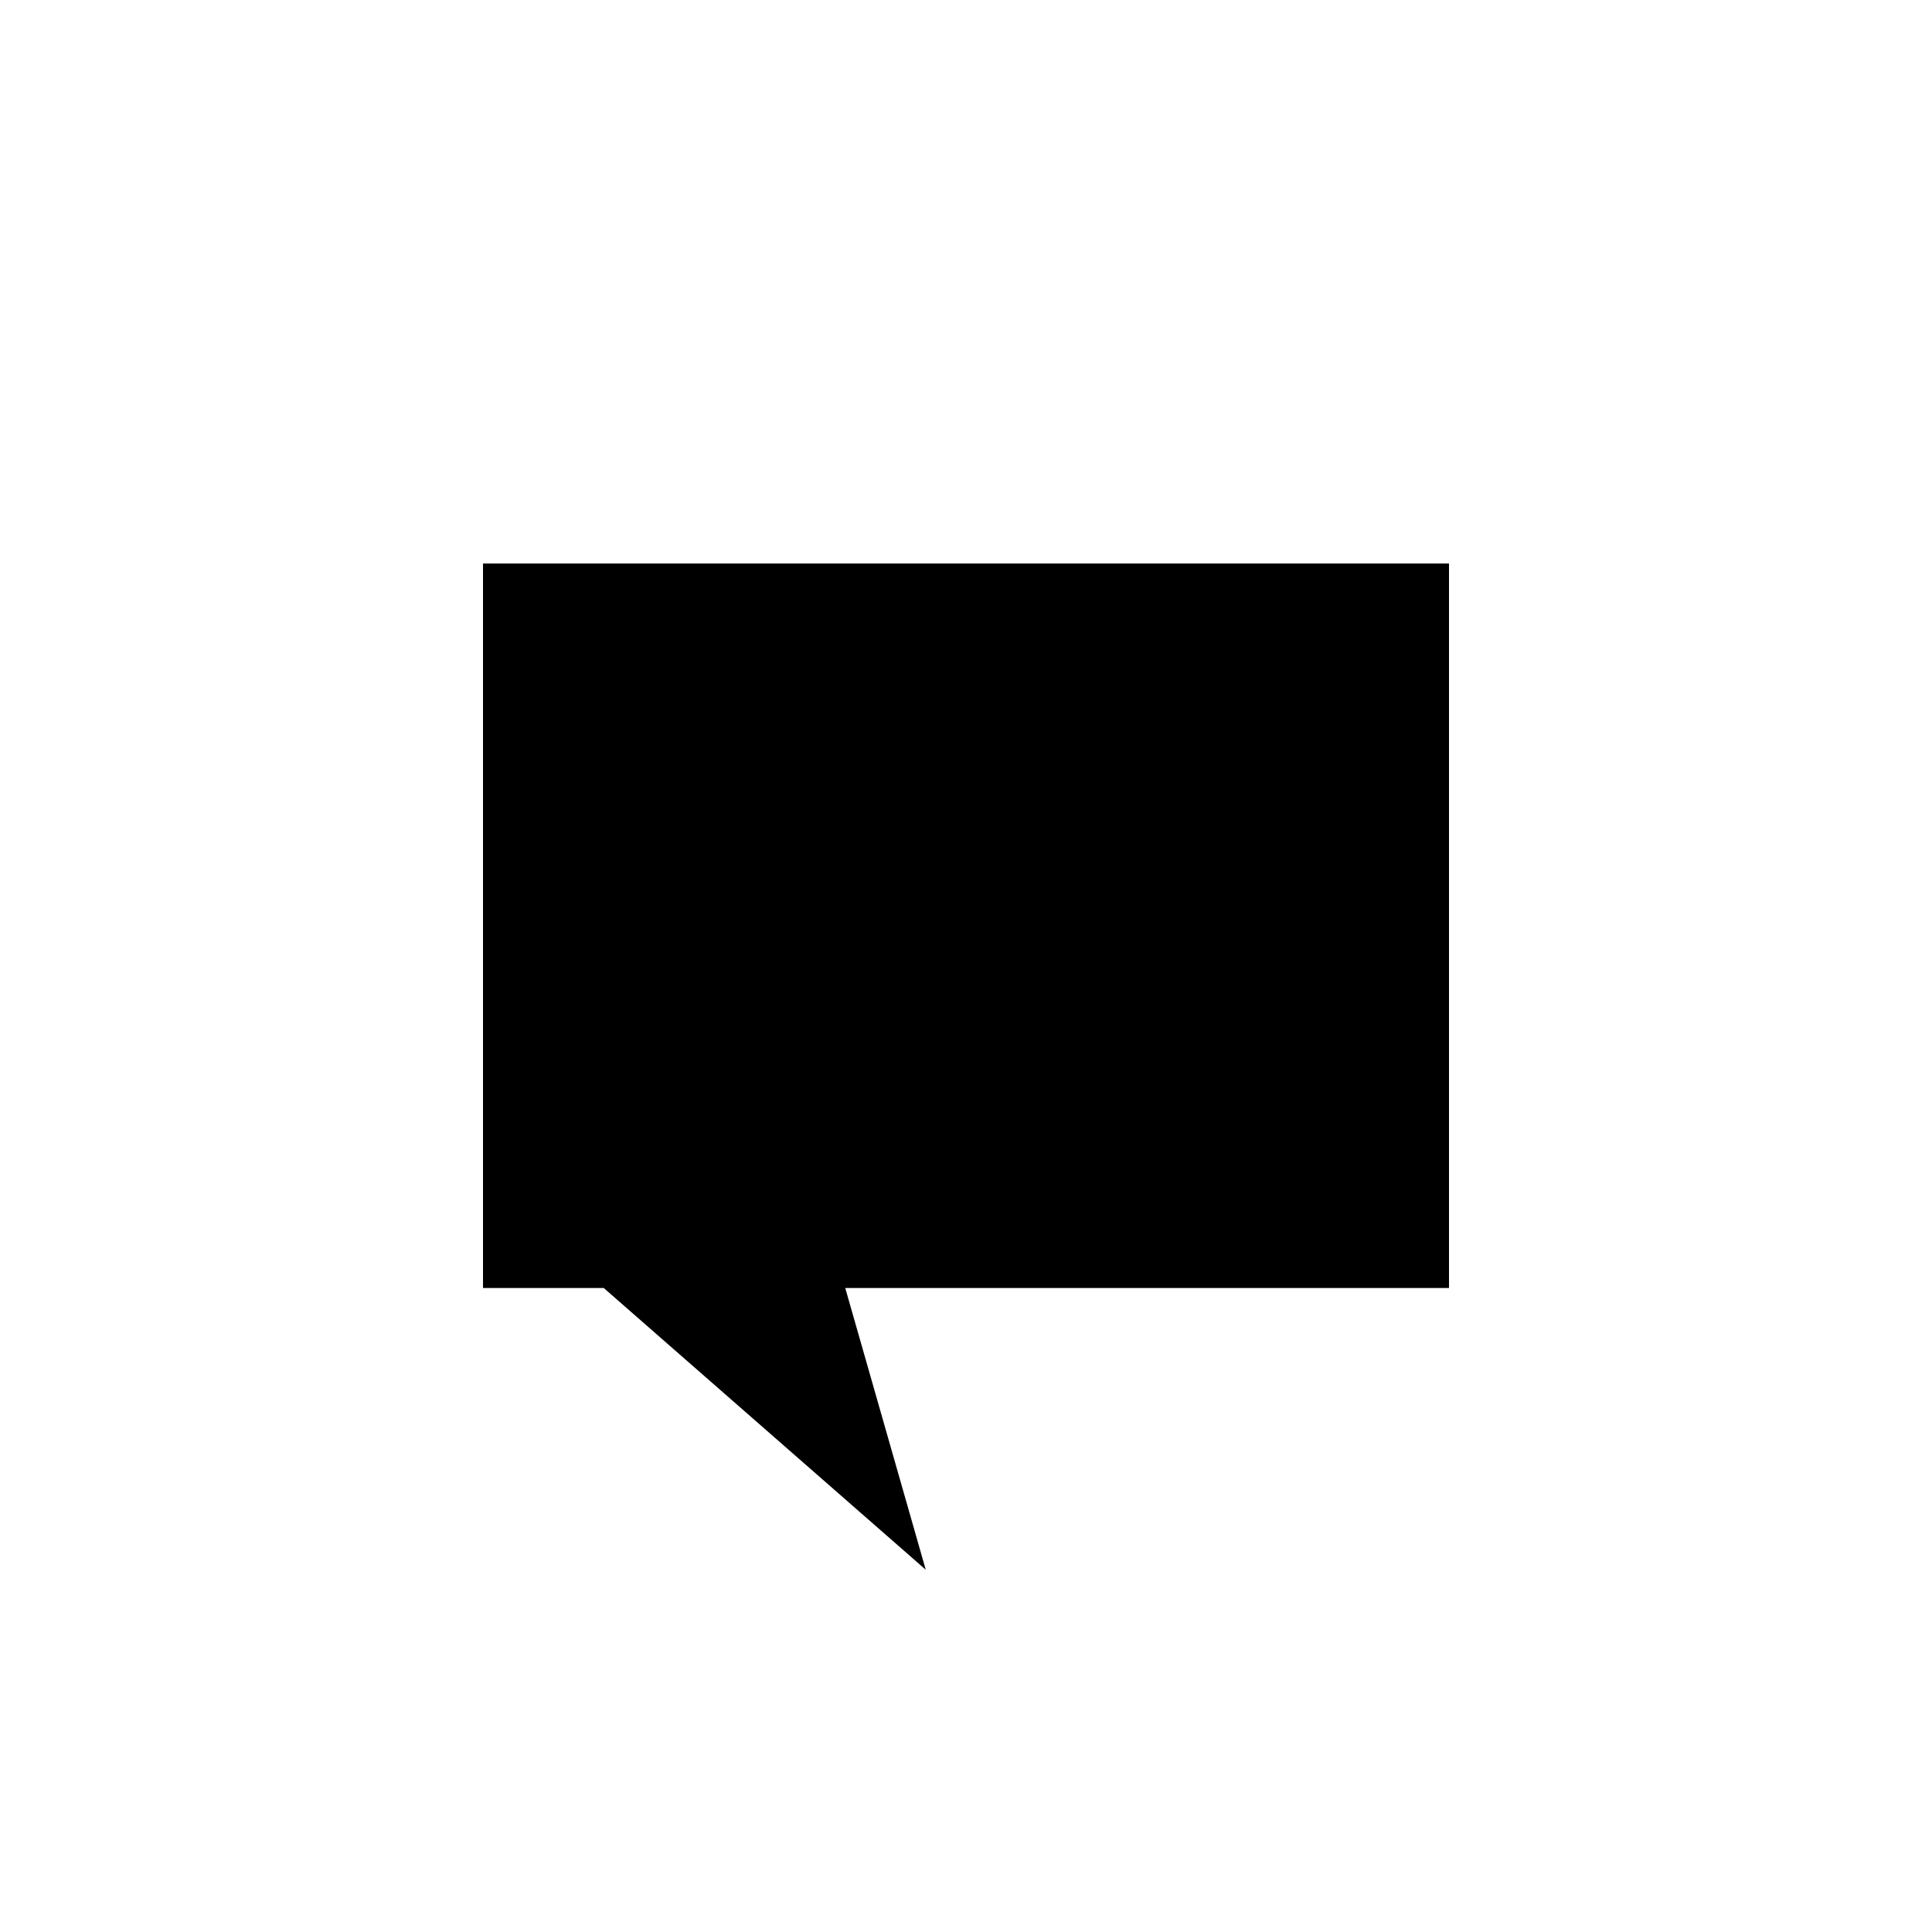
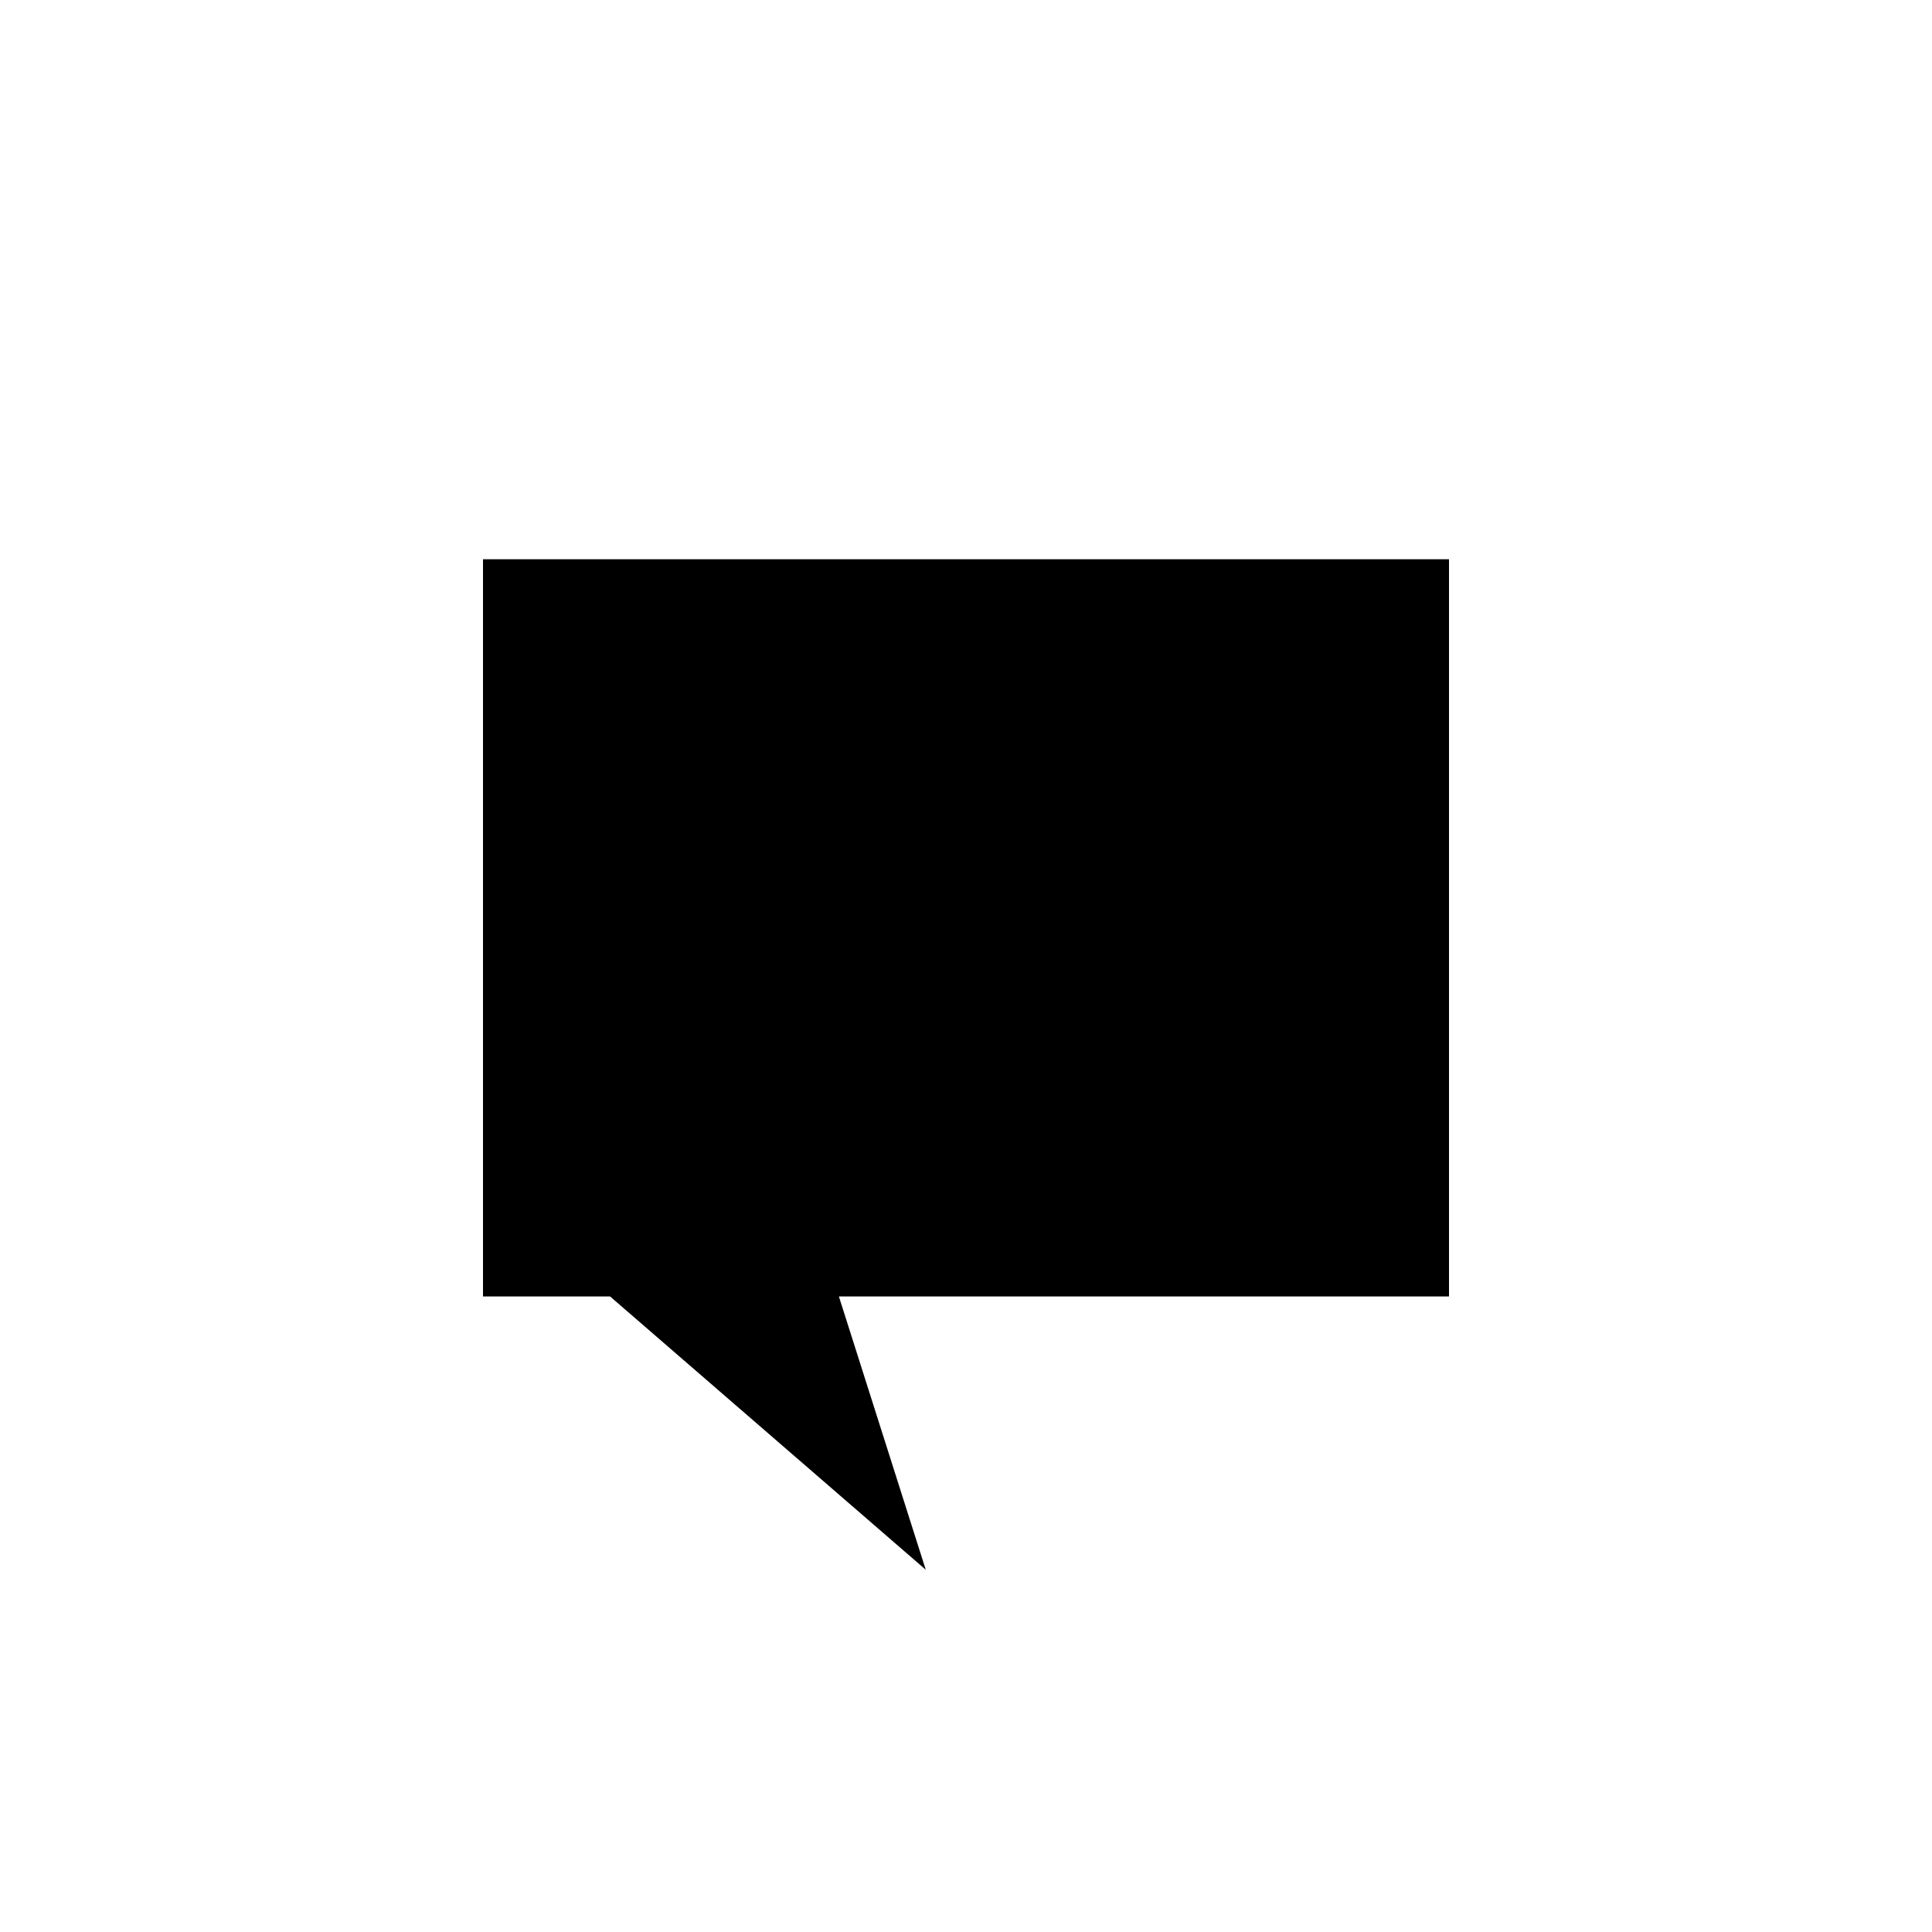
<svg xmlns="http://www.w3.org/2000/svg" version="1.1" baseProfile="full" width="76" height="76" viewBox="0 0 76.00 76.00" enable-background="new 0 0 76.00 76.00" xml:space="preserve">
-   <path fill="#000000" fill-opacity="1" stroke-width="0.2" stroke-linejoin="round" d="M 33.25,50.667L 36.417,61.75L 23.75,50.667L 19,50.667L 19,22.167L 57,22.167L 57,50.667L 33.25,50.667 Z " />
+   <path fill="#000000" fill-opacity="1" stroke-width="0.2" stroke-linejoin="round" d="M 33,51L 36.417,61.75L 24,51L 19,51L 19,22L 57,22L 57,51L 33,51 Z " />
</svg>
